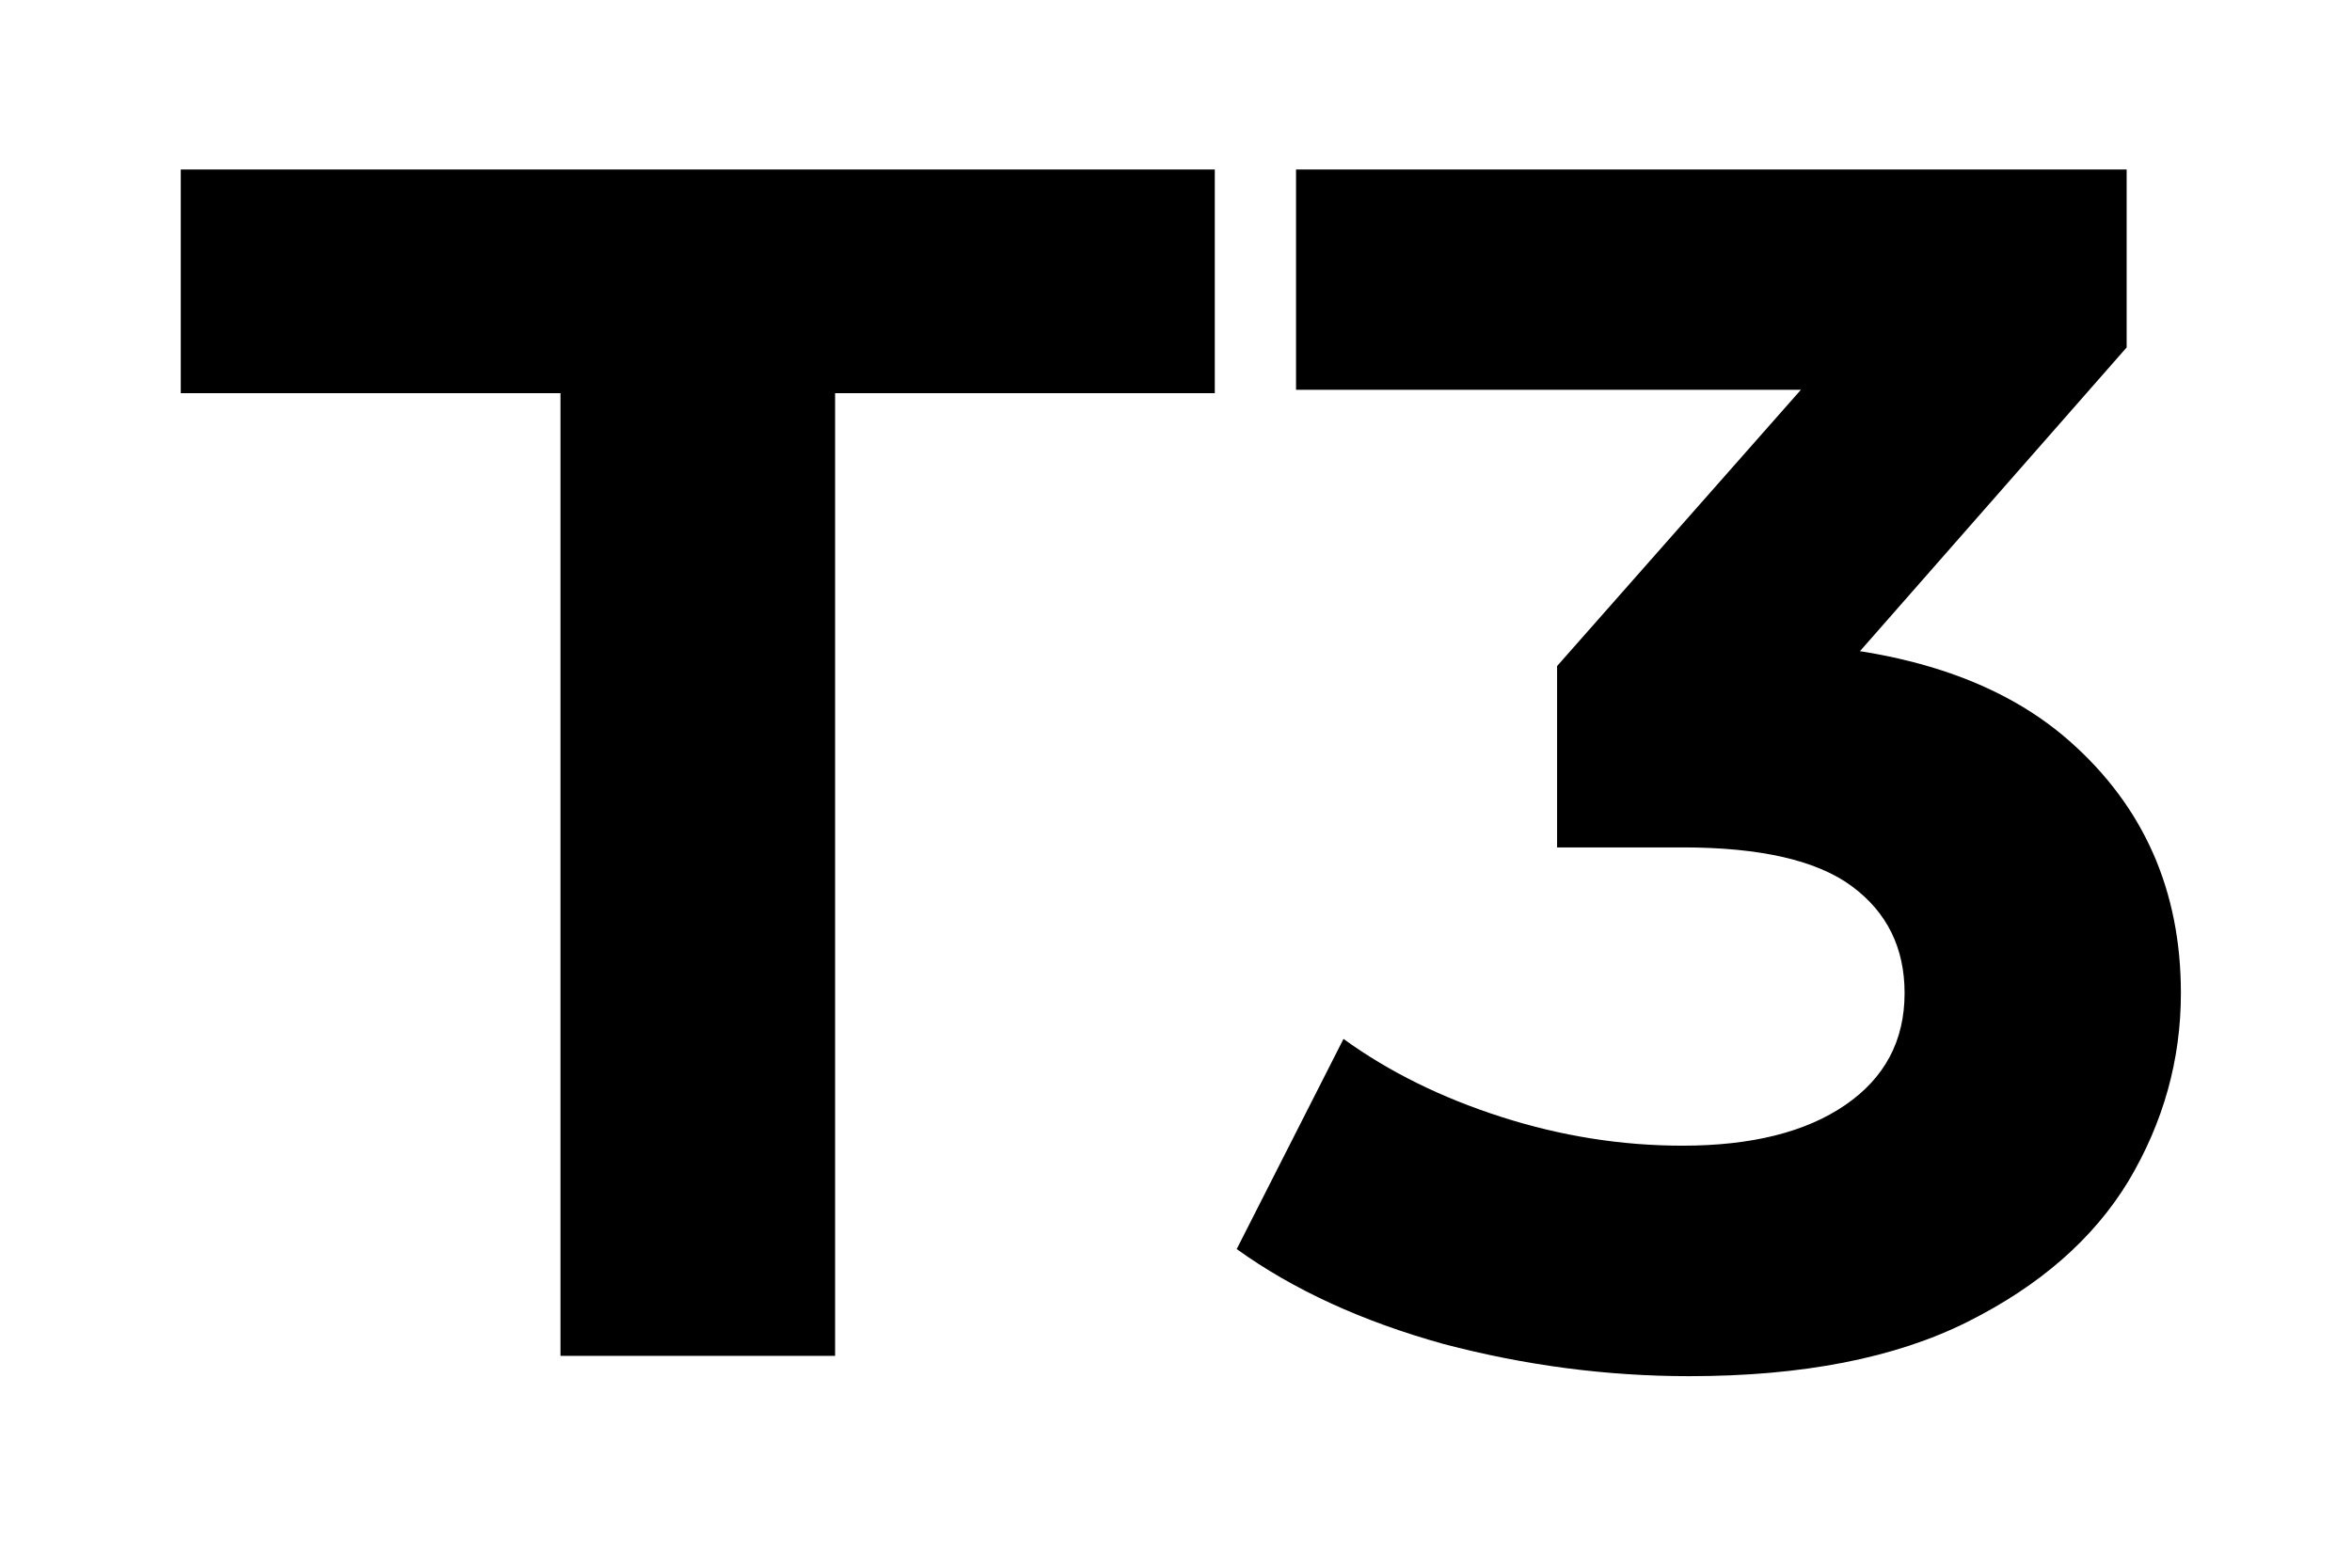
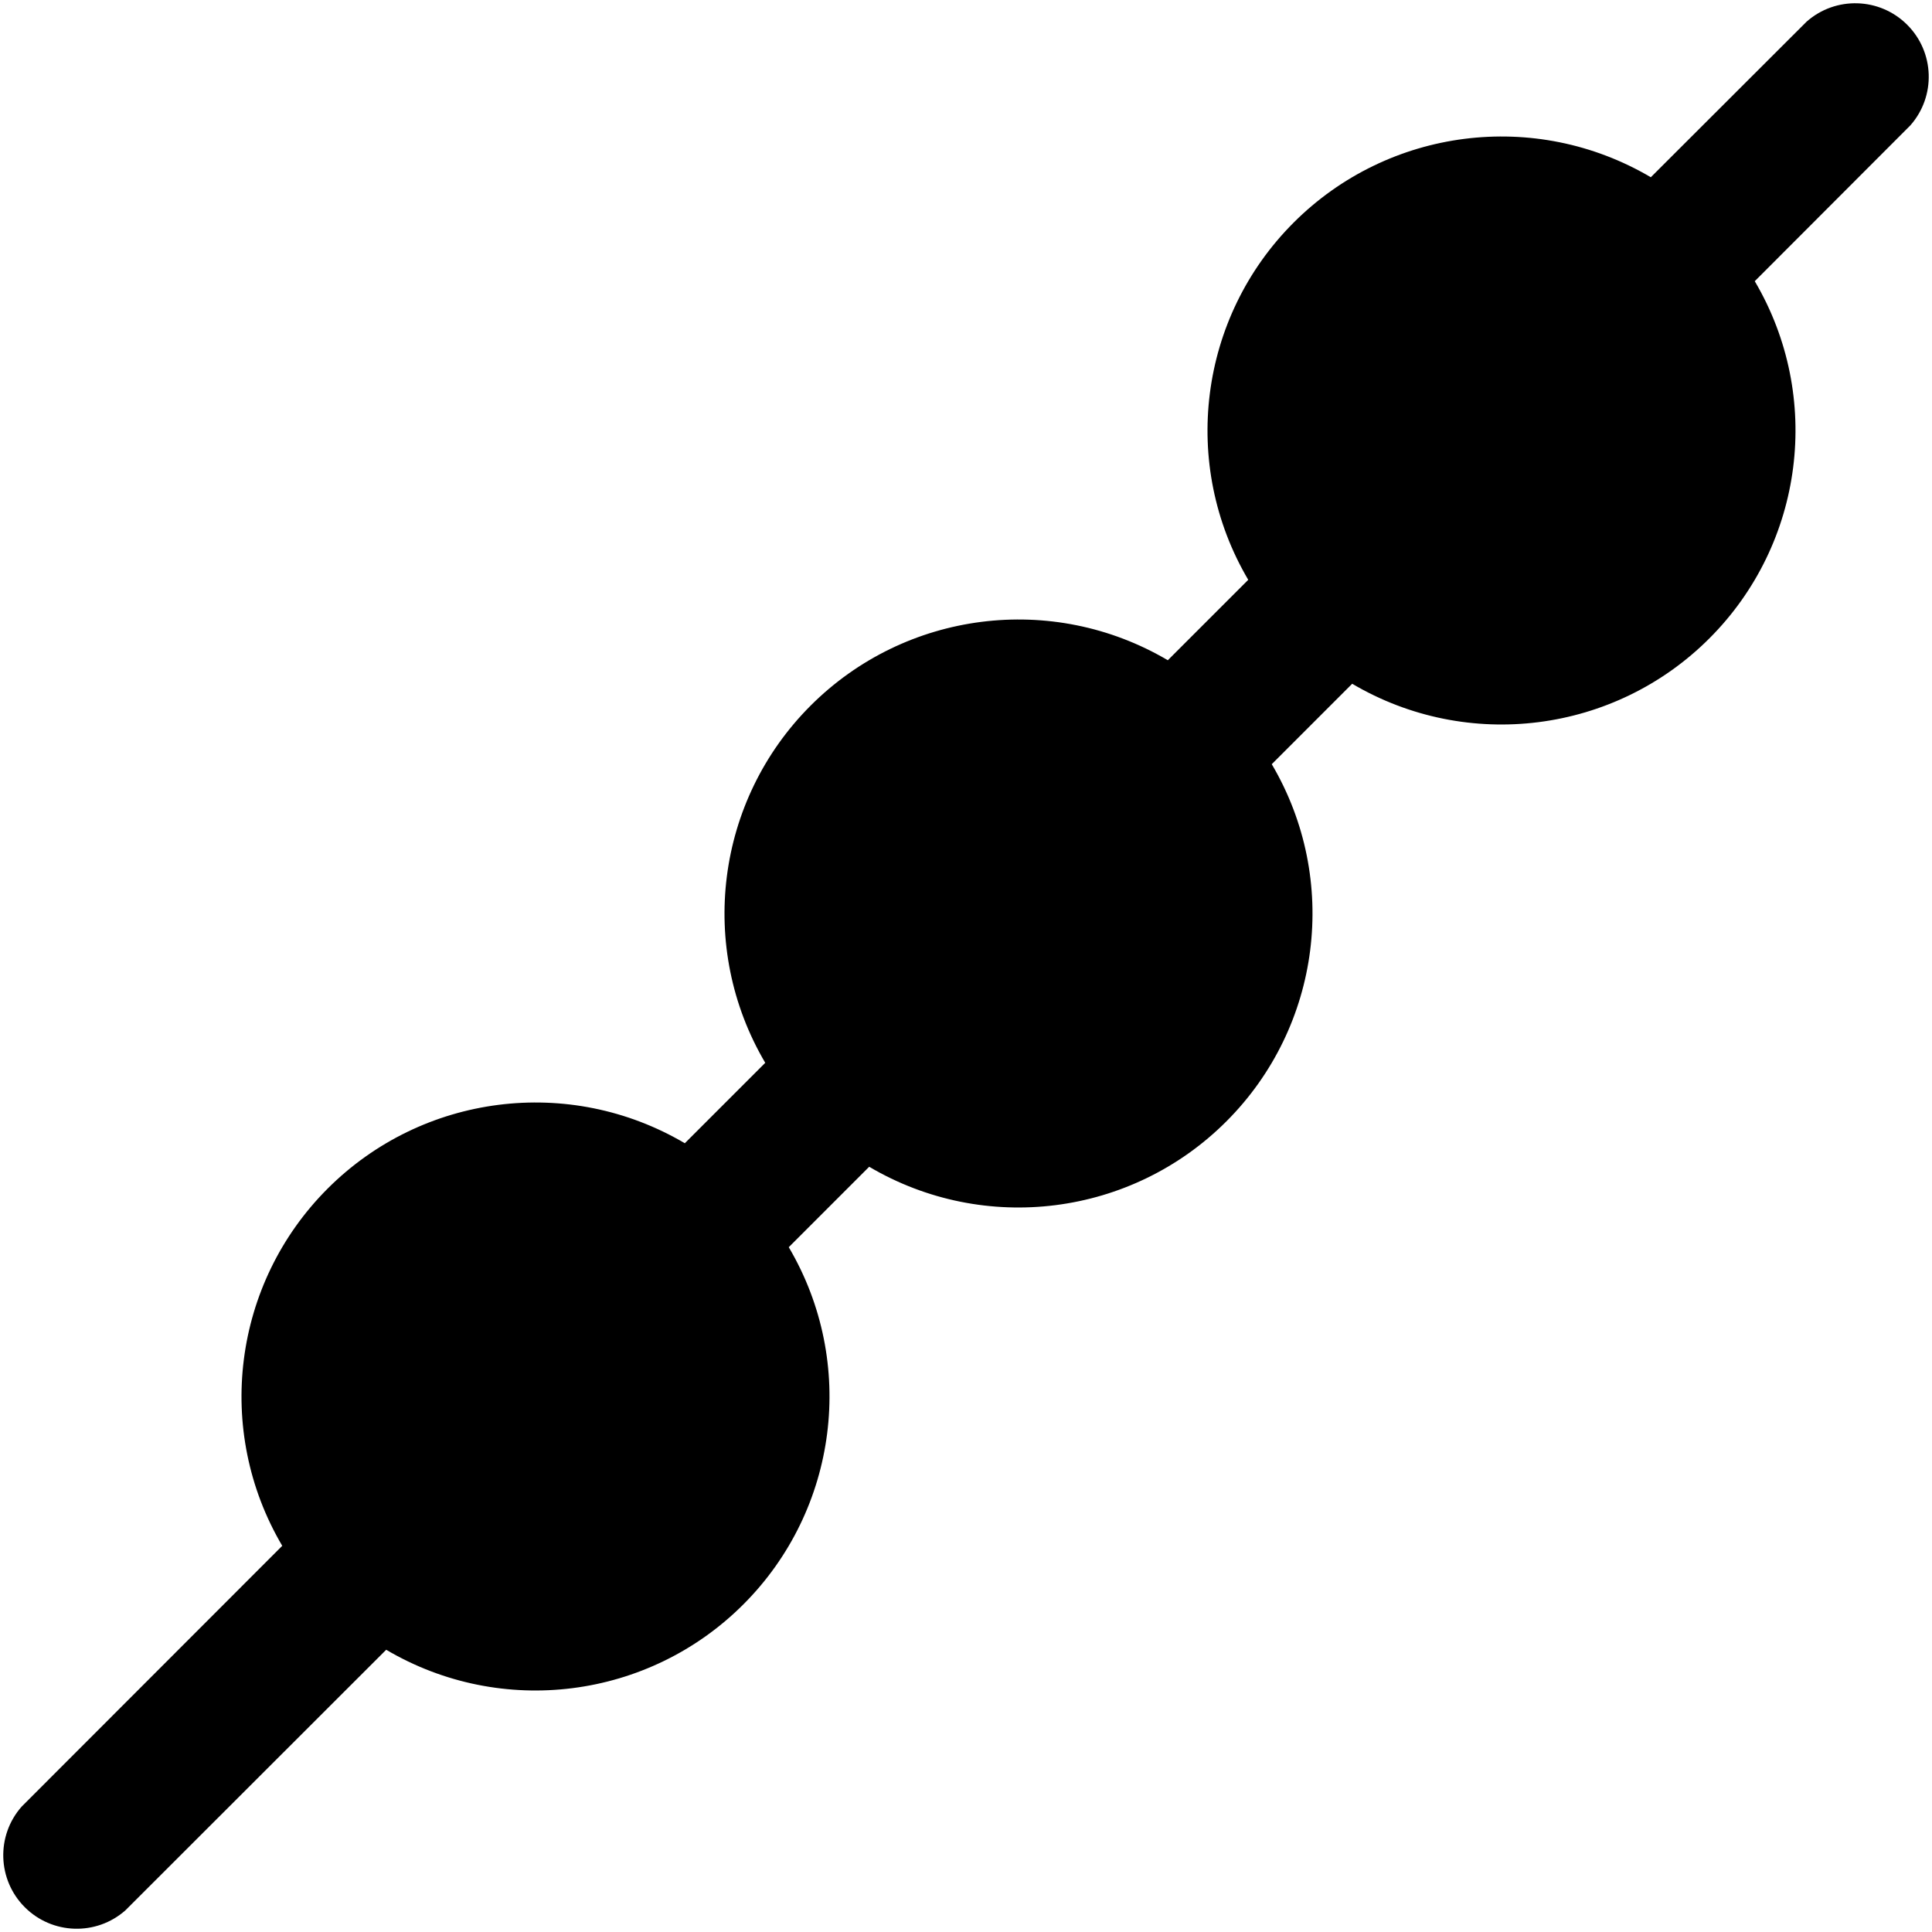
- <svg xmlns="http://www.w3.org/2000/svg" width="111" height="74" viewBox="7 29 111 74" fill="none">
-   <path d="M33.451 93V47.56H15.531V37H64.331V47.56H46.411V93H33.451ZM86.725 93.96C82.832 93.96 78.965 93.453 75.125 92.44C71.285 91.373 68.032 89.88 65.365 87.96L70.405 78.04C72.539 79.587 75.019 80.813 77.845 81.72C80.672 82.627 83.525 83.08 86.405 83.08C89.659 83.08 92.219 82.44 94.085 81.16C95.952 79.88 96.885 78.12 96.885 75.88C96.885 73.747 96.059 72.067 94.405 70.84C92.752 69.613 90.085 69 86.405 69H80.485V60.44L96.085 42.76L97.525 47.4H68.165V37H107.365V45.4L91.845 63.08L85.285 59.32H89.045C95.925 59.32 101.125 60.867 104.645 63.96C108.165 67.053 109.925 71.027 109.925 75.88C109.925 79.027 109.099 81.987 107.445 84.76C105.792 87.48 103.259 89.693 99.845 91.4C96.432 93.107 92.059 93.96 86.725 93.96Z" fill="black" />
+ <svg xmlns="http://www.w3.org/2000/svg" width="92" height="92" viewBox="15.5 20.5 92 92" fill="none">
+   <path d="M21.47 111.47L33.89 99.06A14 14 0 0 0 53.06 79.89L56.89 76.06A14 14 0 0 0 76.06 56.89L79.89 53.06A14 14 0 0 0 99.06 33.89L106.47 26.47A3.5 3.5 0 0 0 101.53 21.53L94.11 28.94A14 14 0 0 0 74.94 48.11L71.11 51.94A14 14 0 0 0 51.94 71.11L48.11 74.94A14 14 0 0 0 28.94 94.11L16.53 106.53A3.5 3.5 0 0 0 21.47 111.47Z" fill="black" />
</svg>
